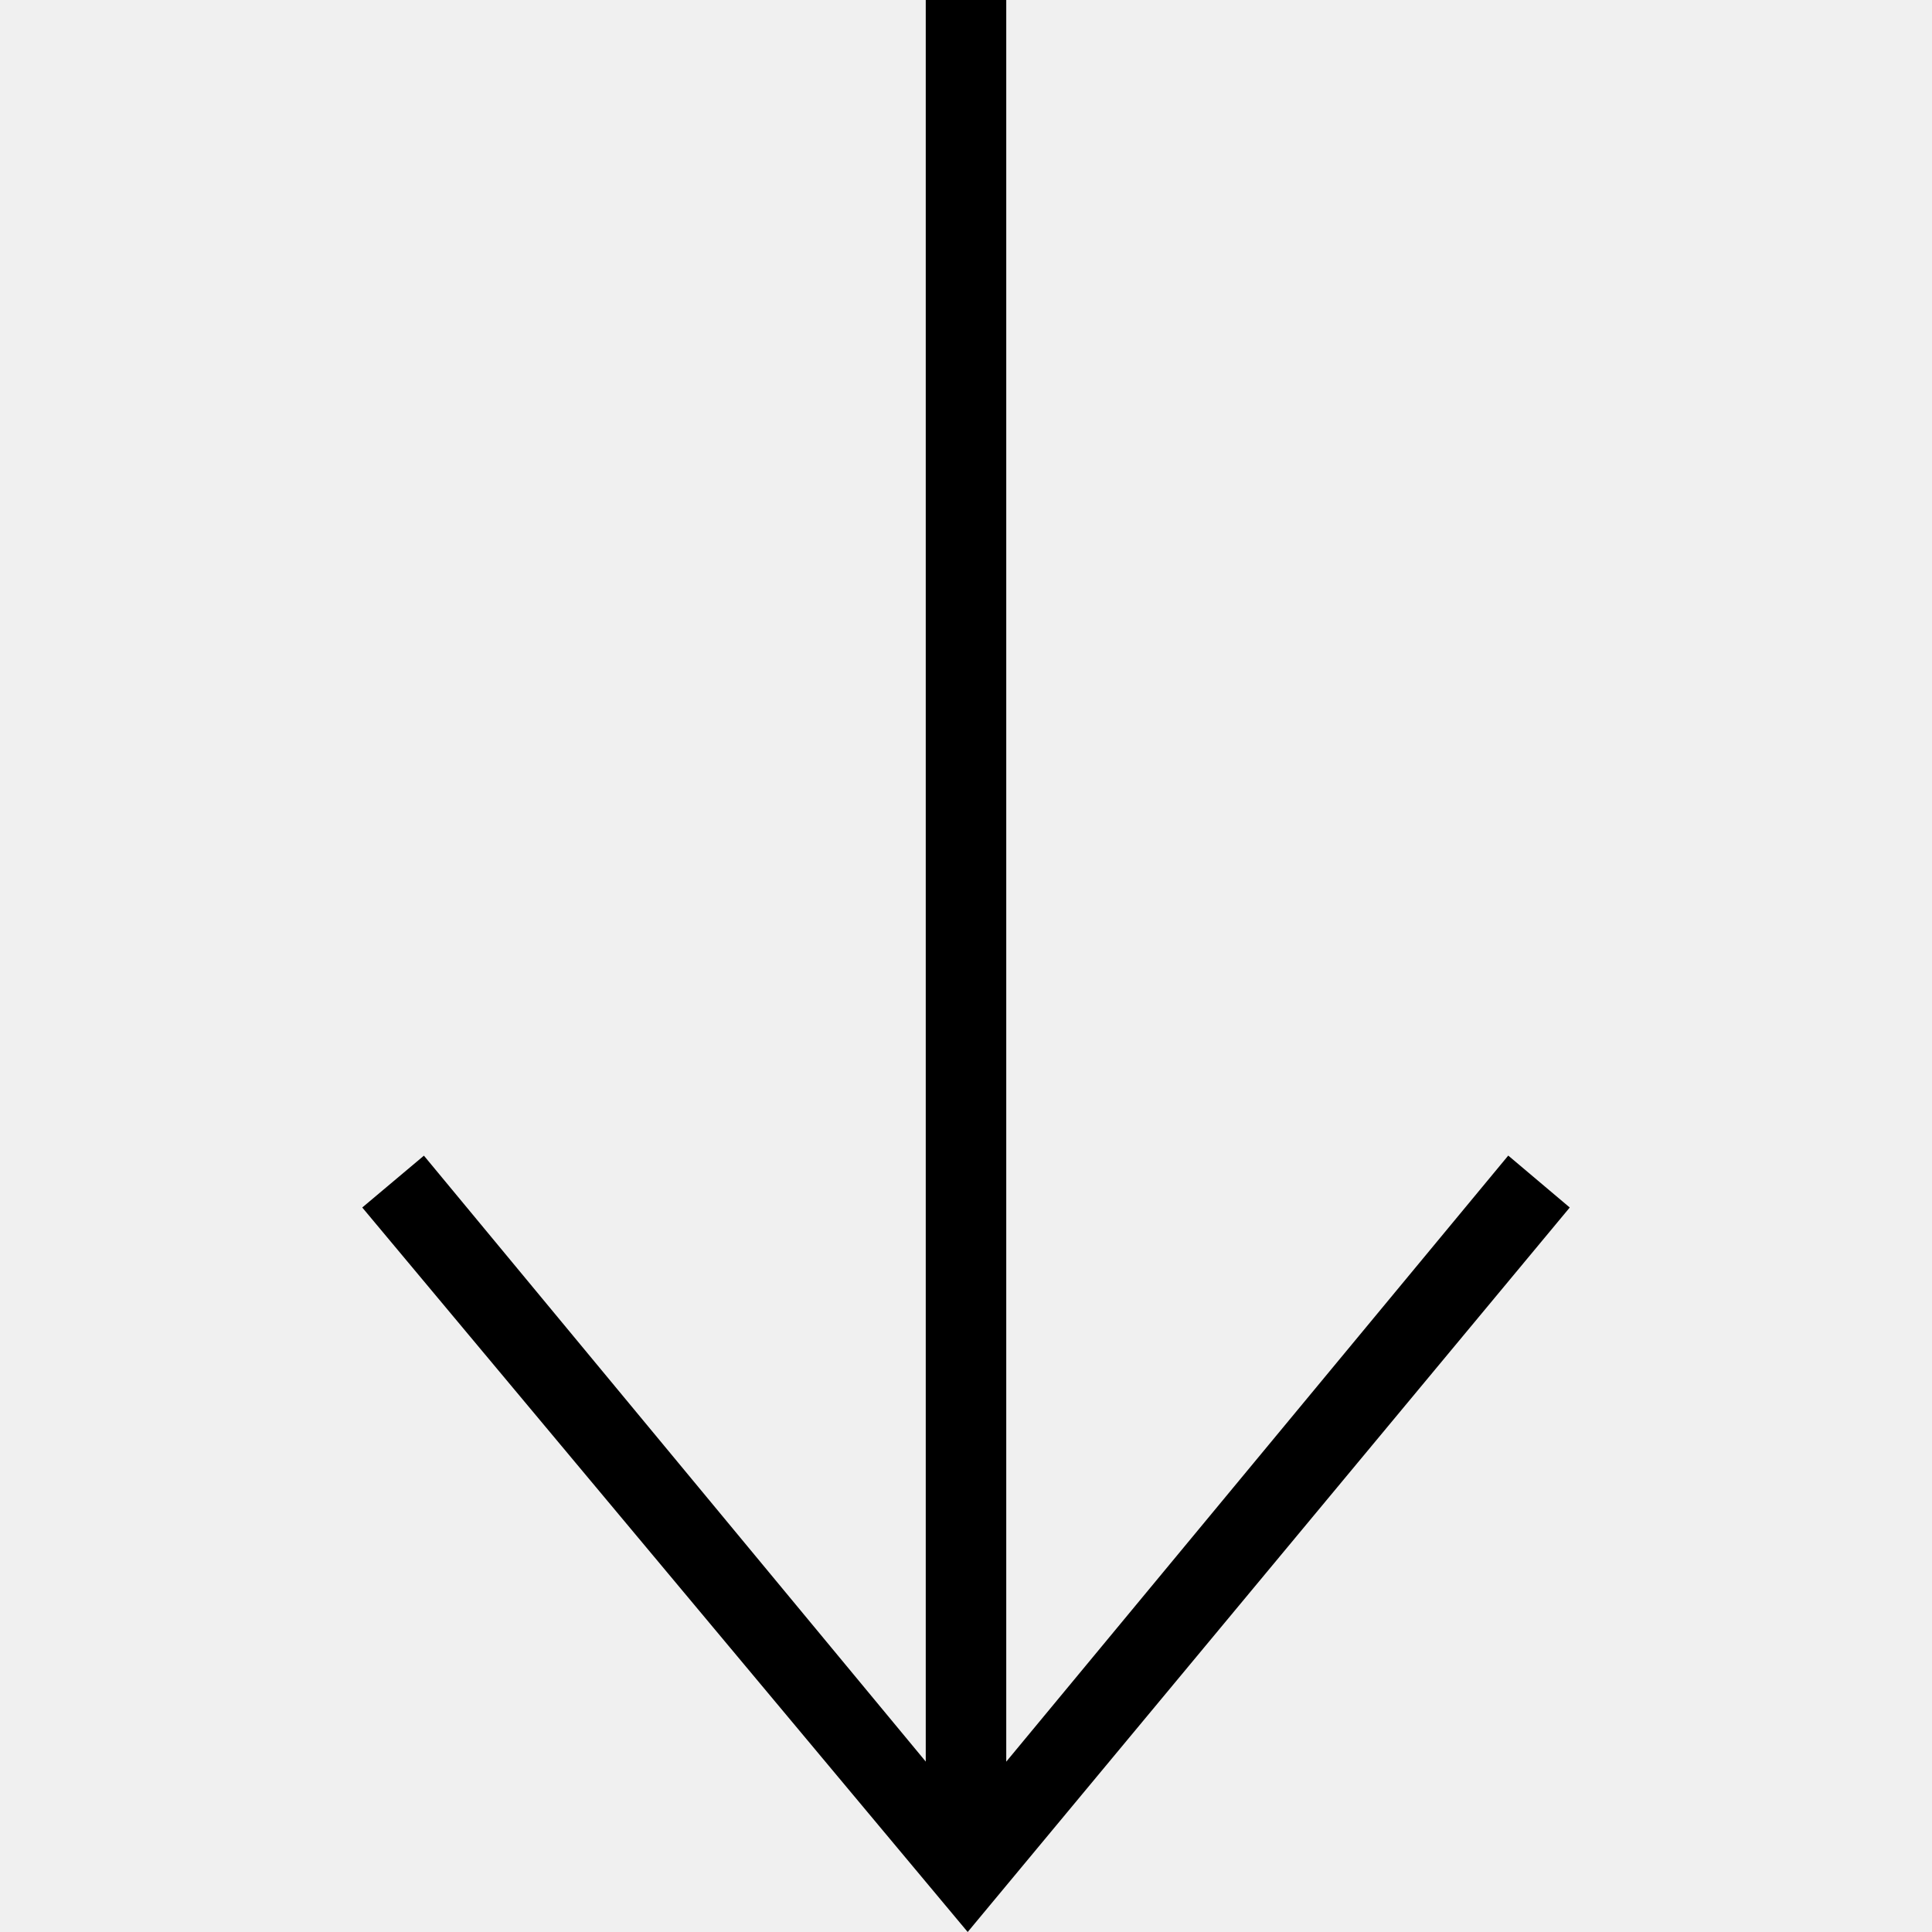
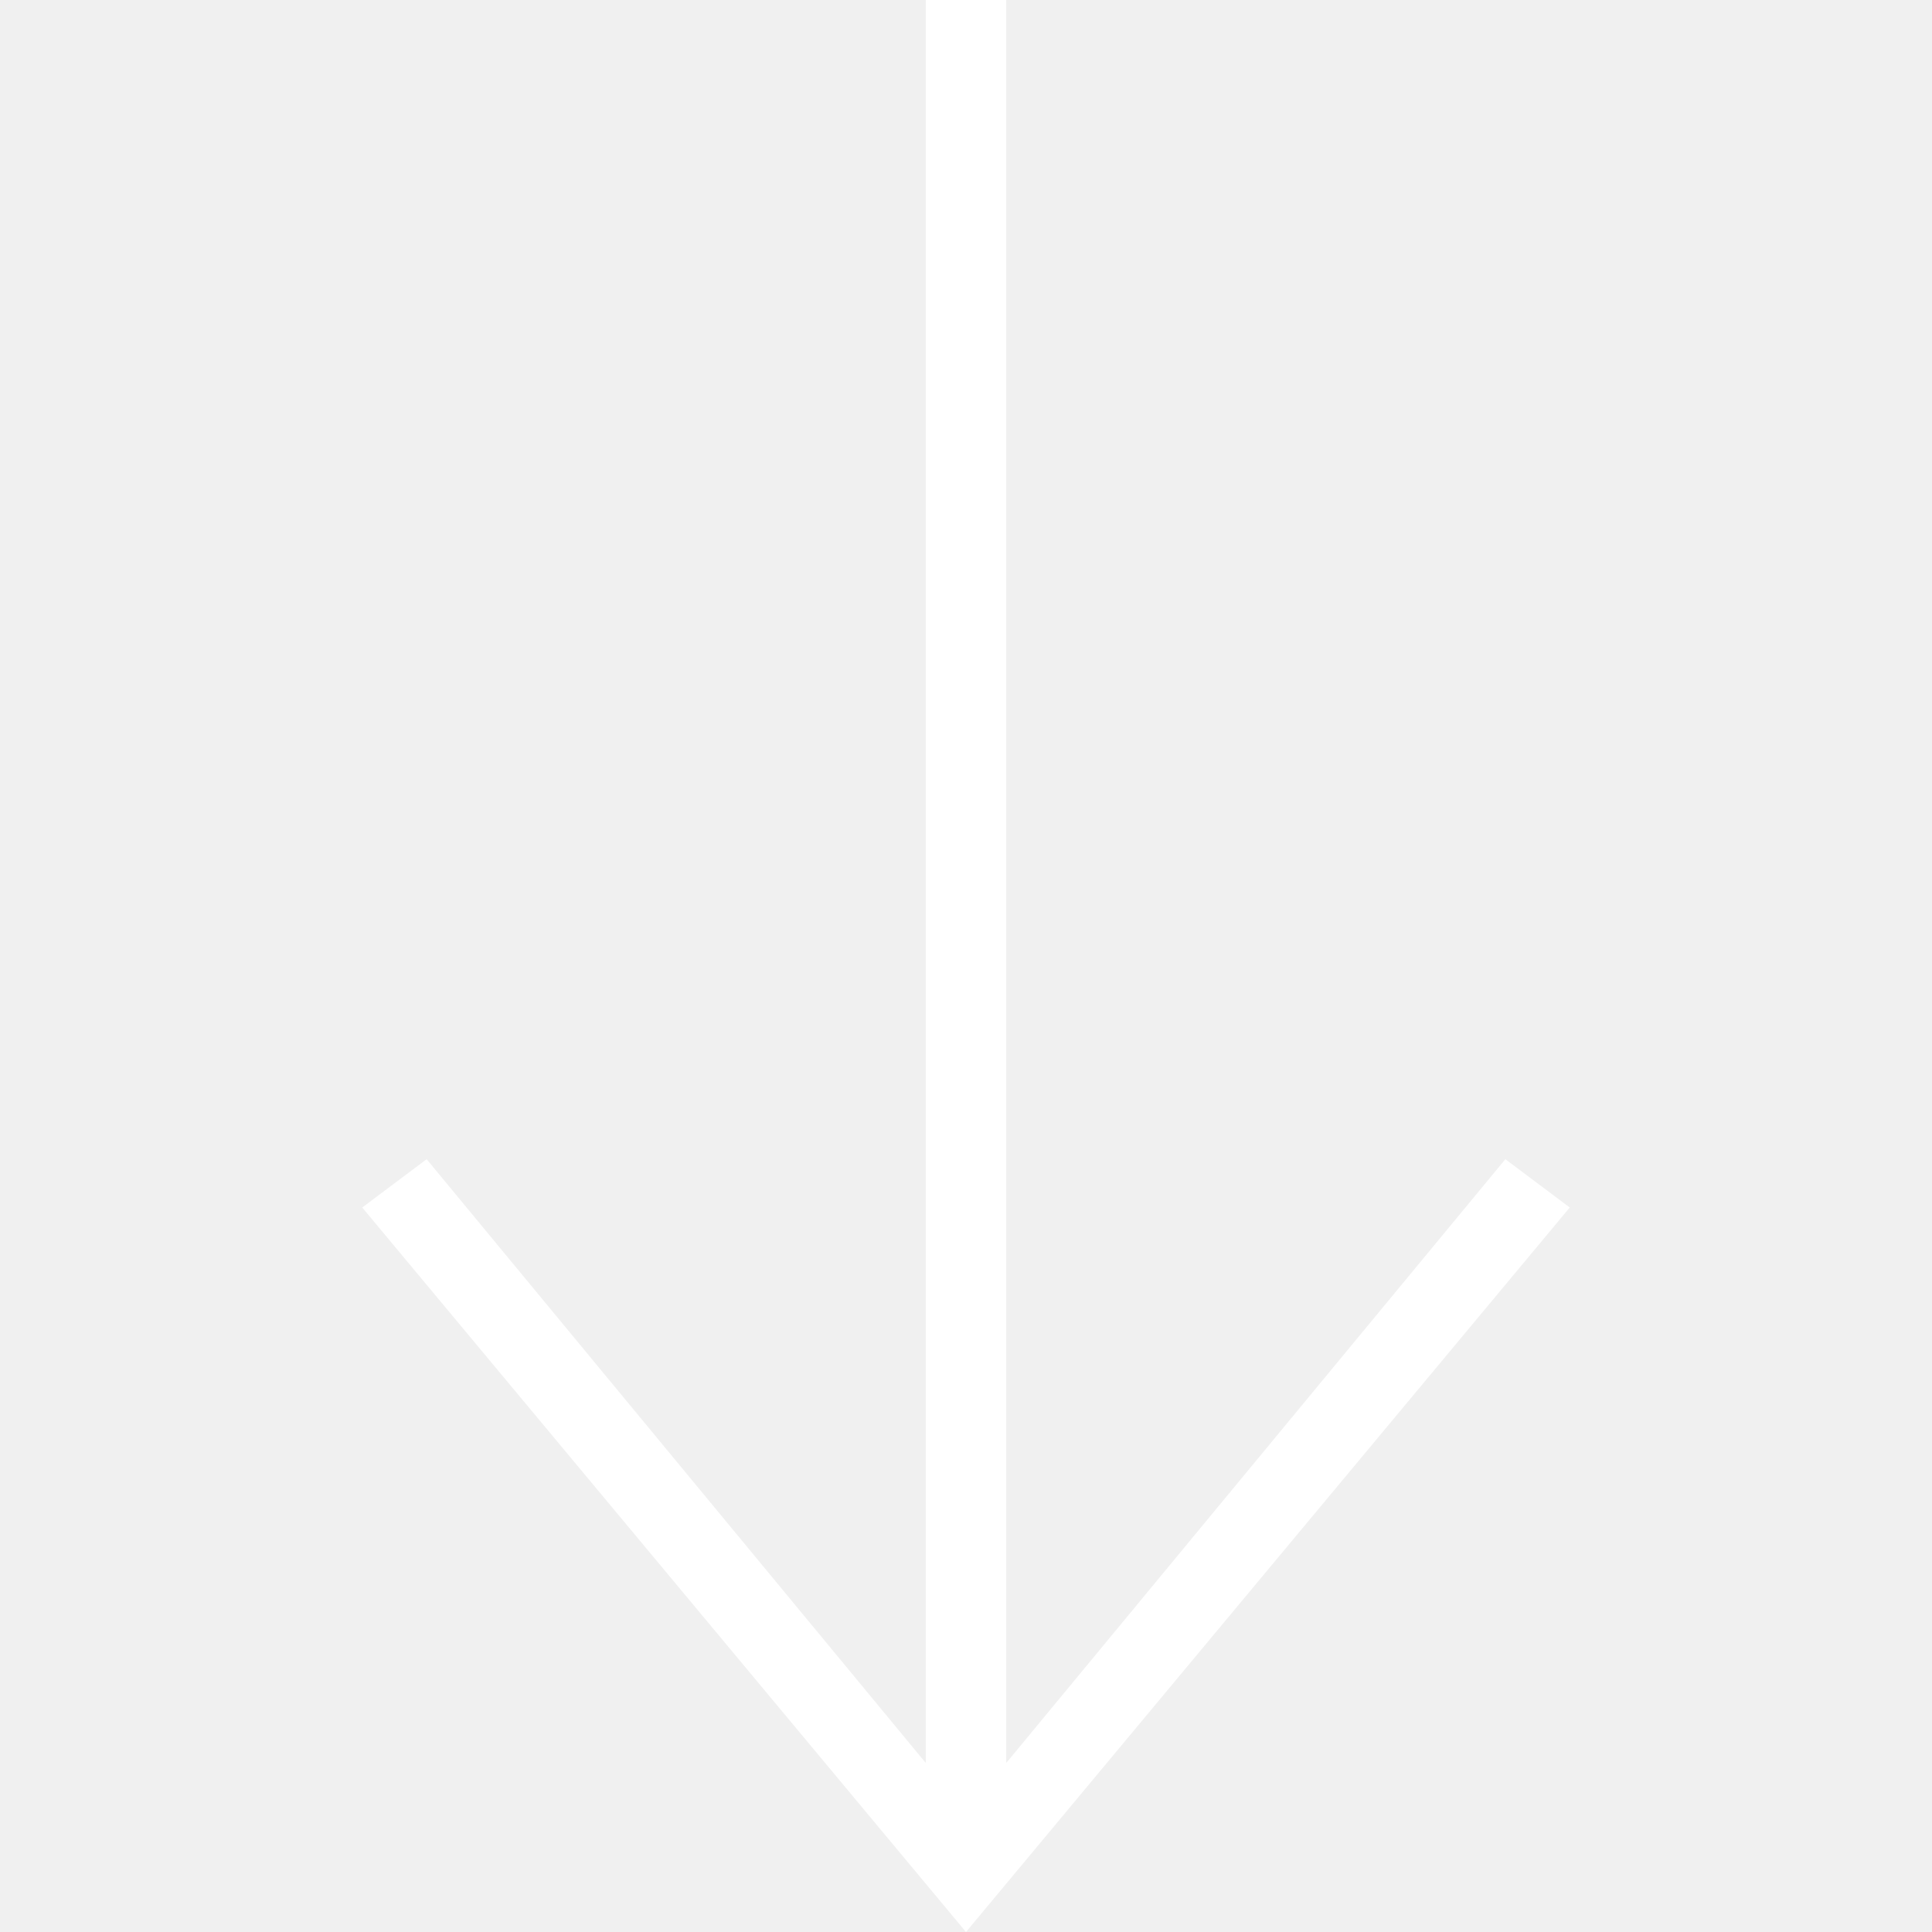
- <svg xmlns="http://www.w3.org/2000/svg" version="1.1" id="圖層_1" x="0px" y="0px" width="24px" height="24px" viewBox="0 0 24 24" enable-background="new 0 0 24 24" xml:space="preserve">
-   <path d="M11.5,21.883l-6.234-7.527L4.5,15l7.521,9l7.479-9l-0.764-0.645L12.5,21.884V0h-1V21.883z" />
+ <svg xmlns="http://www.w3.org/2000/svg" version="1.1" id="圖層_1" x="0px" y="0px" viewBox="0 0 24 24" style="enable-background:new 0 0 24 24;" xml:space="preserve">
+   <style type="text/css">
+ 	.st0{fill:#FFFFFF;}
+ </style>
+   <path class="st0" d="M11.5,21.9l-6.2-7.5L4.5,15l7.5,9l7.5-9l-0.8-0.6l-6.2,7.5V0h-1V21.9z" />
</svg>
